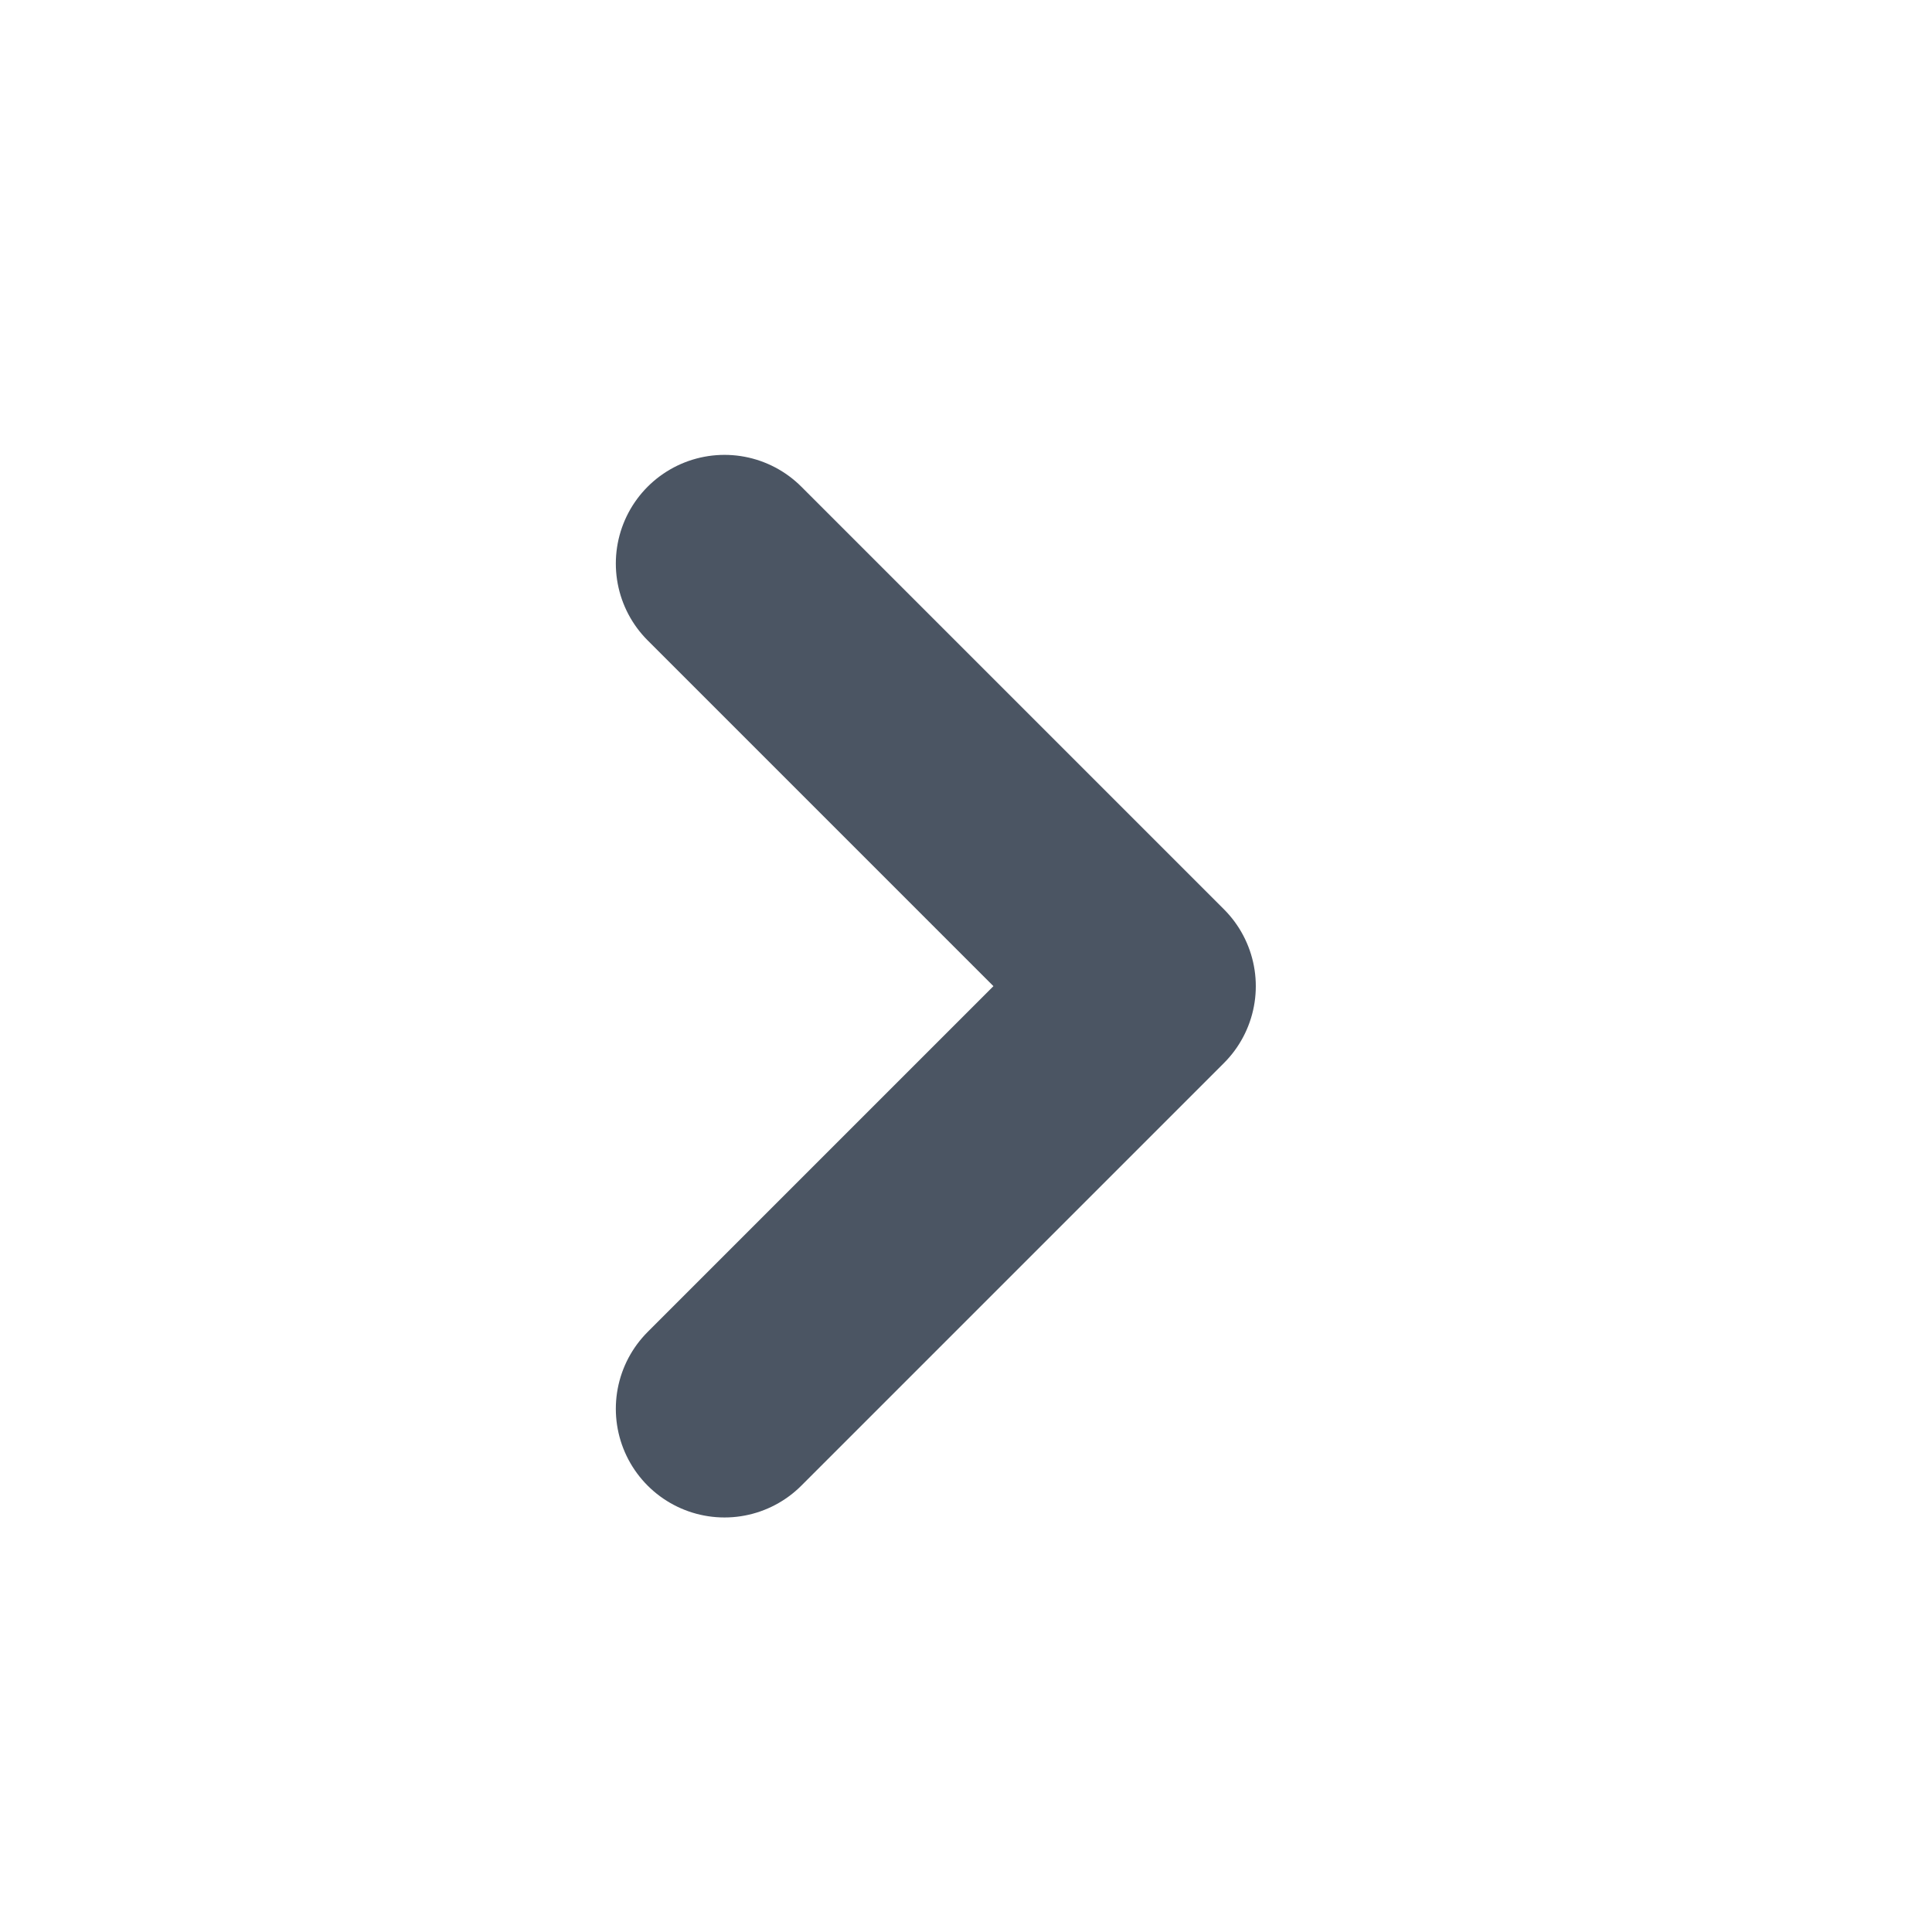
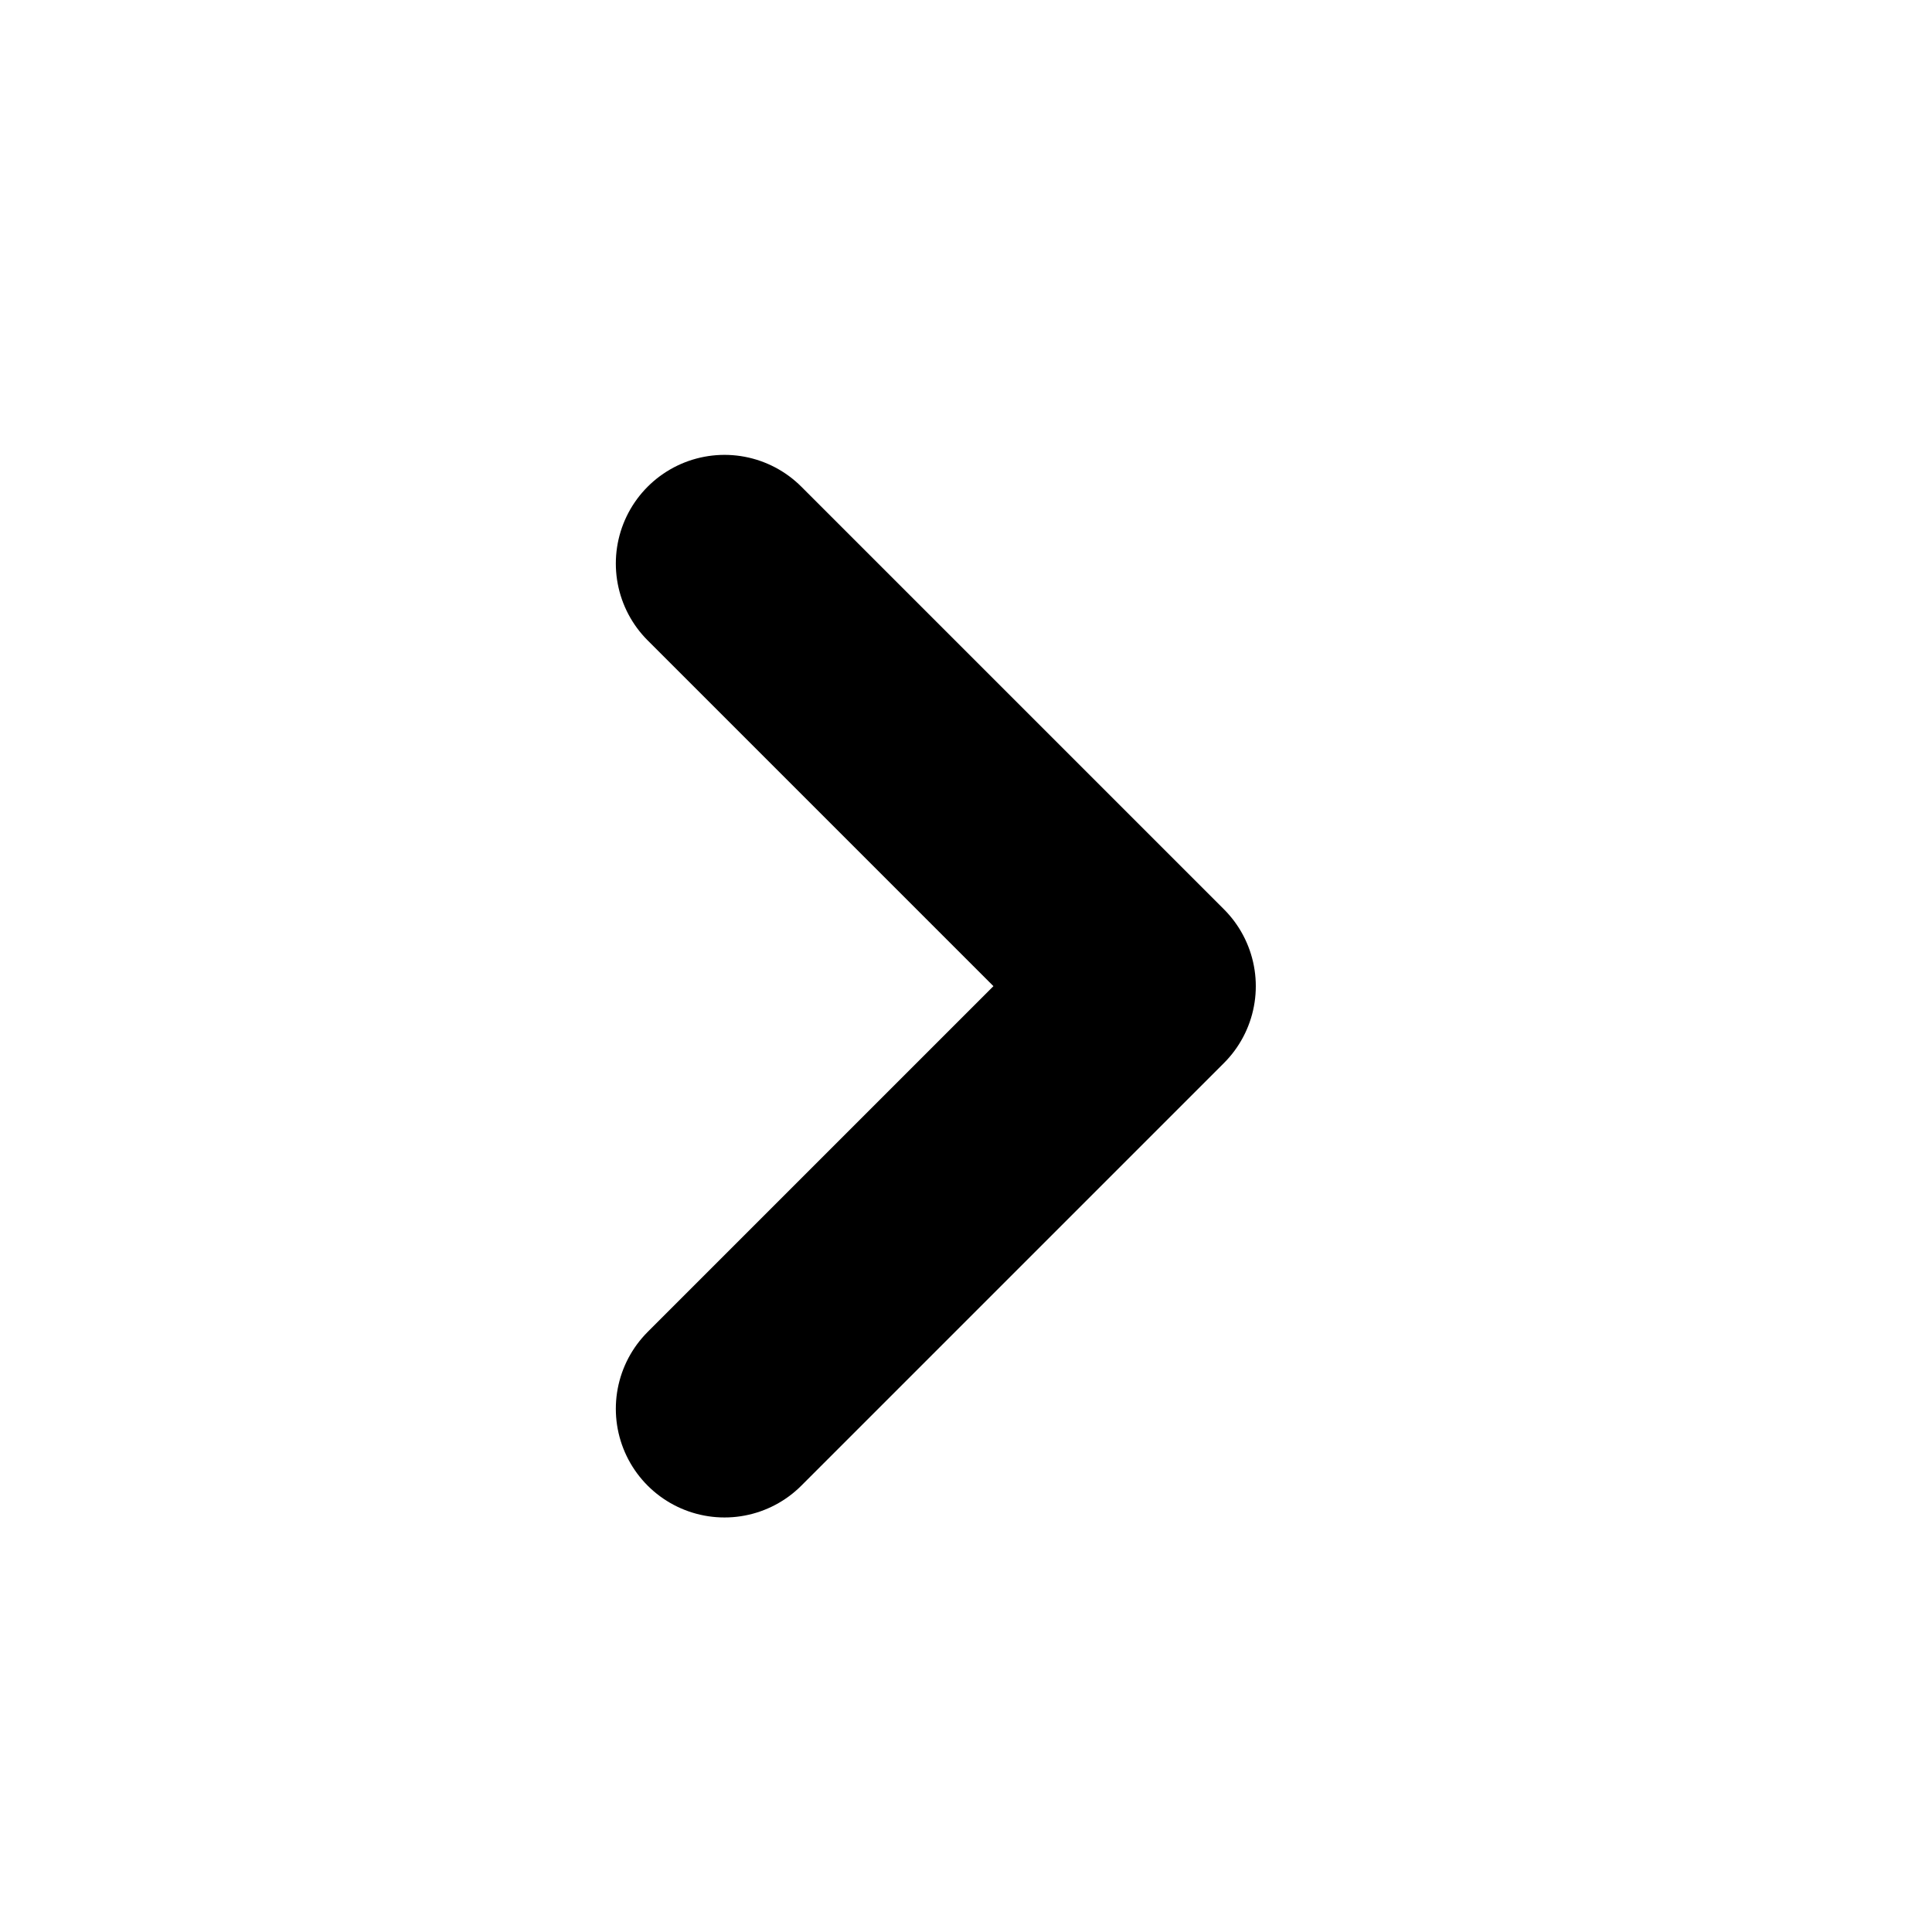
<svg xmlns="http://www.w3.org/2000/svg" width="16" height="16" viewBox="0 0 16 16" fill="none">
-   <path d="M6 4.667L9.5 8.167L6 11.667" stroke="#4B5563" stroke-width="1.8" stroke-linecap="round" stroke-linejoin="round" />
+   <path d="M6 4.667L9.5 8.167L6 11.667" stroke="currentColor" stroke-width="1.8" stroke-linecap="round" stroke-linejoin="round" />
</svg>
